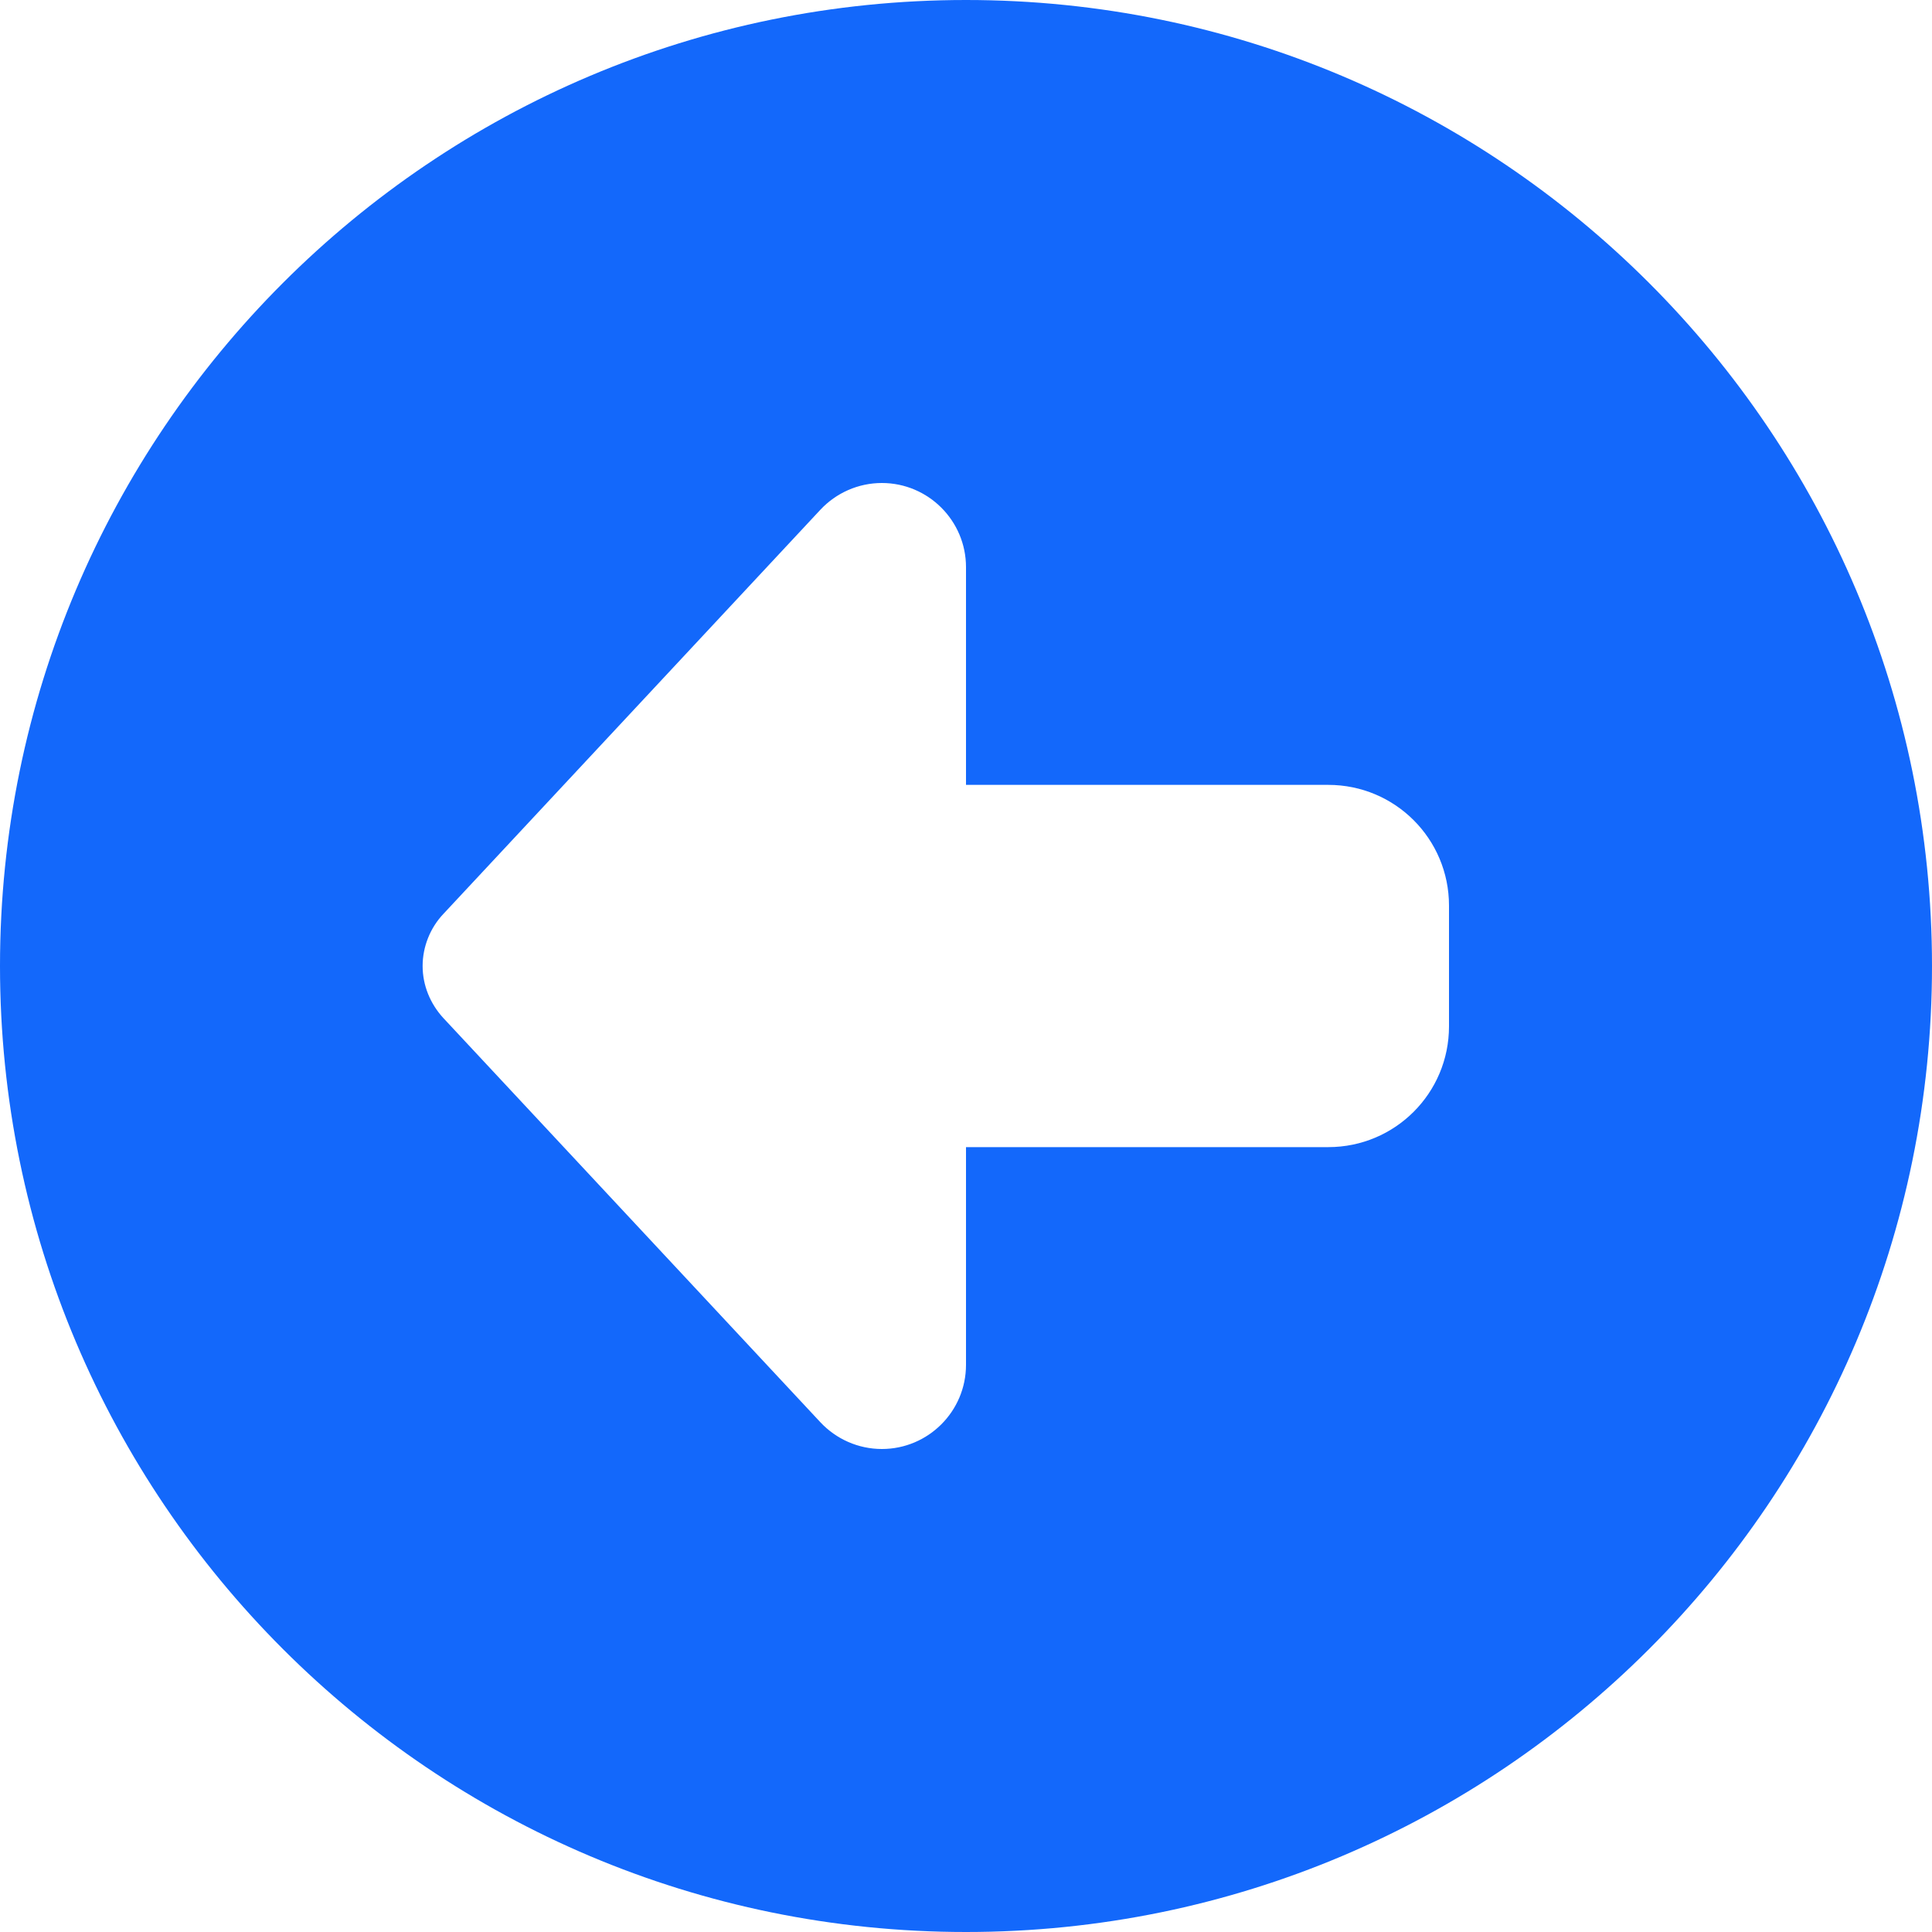
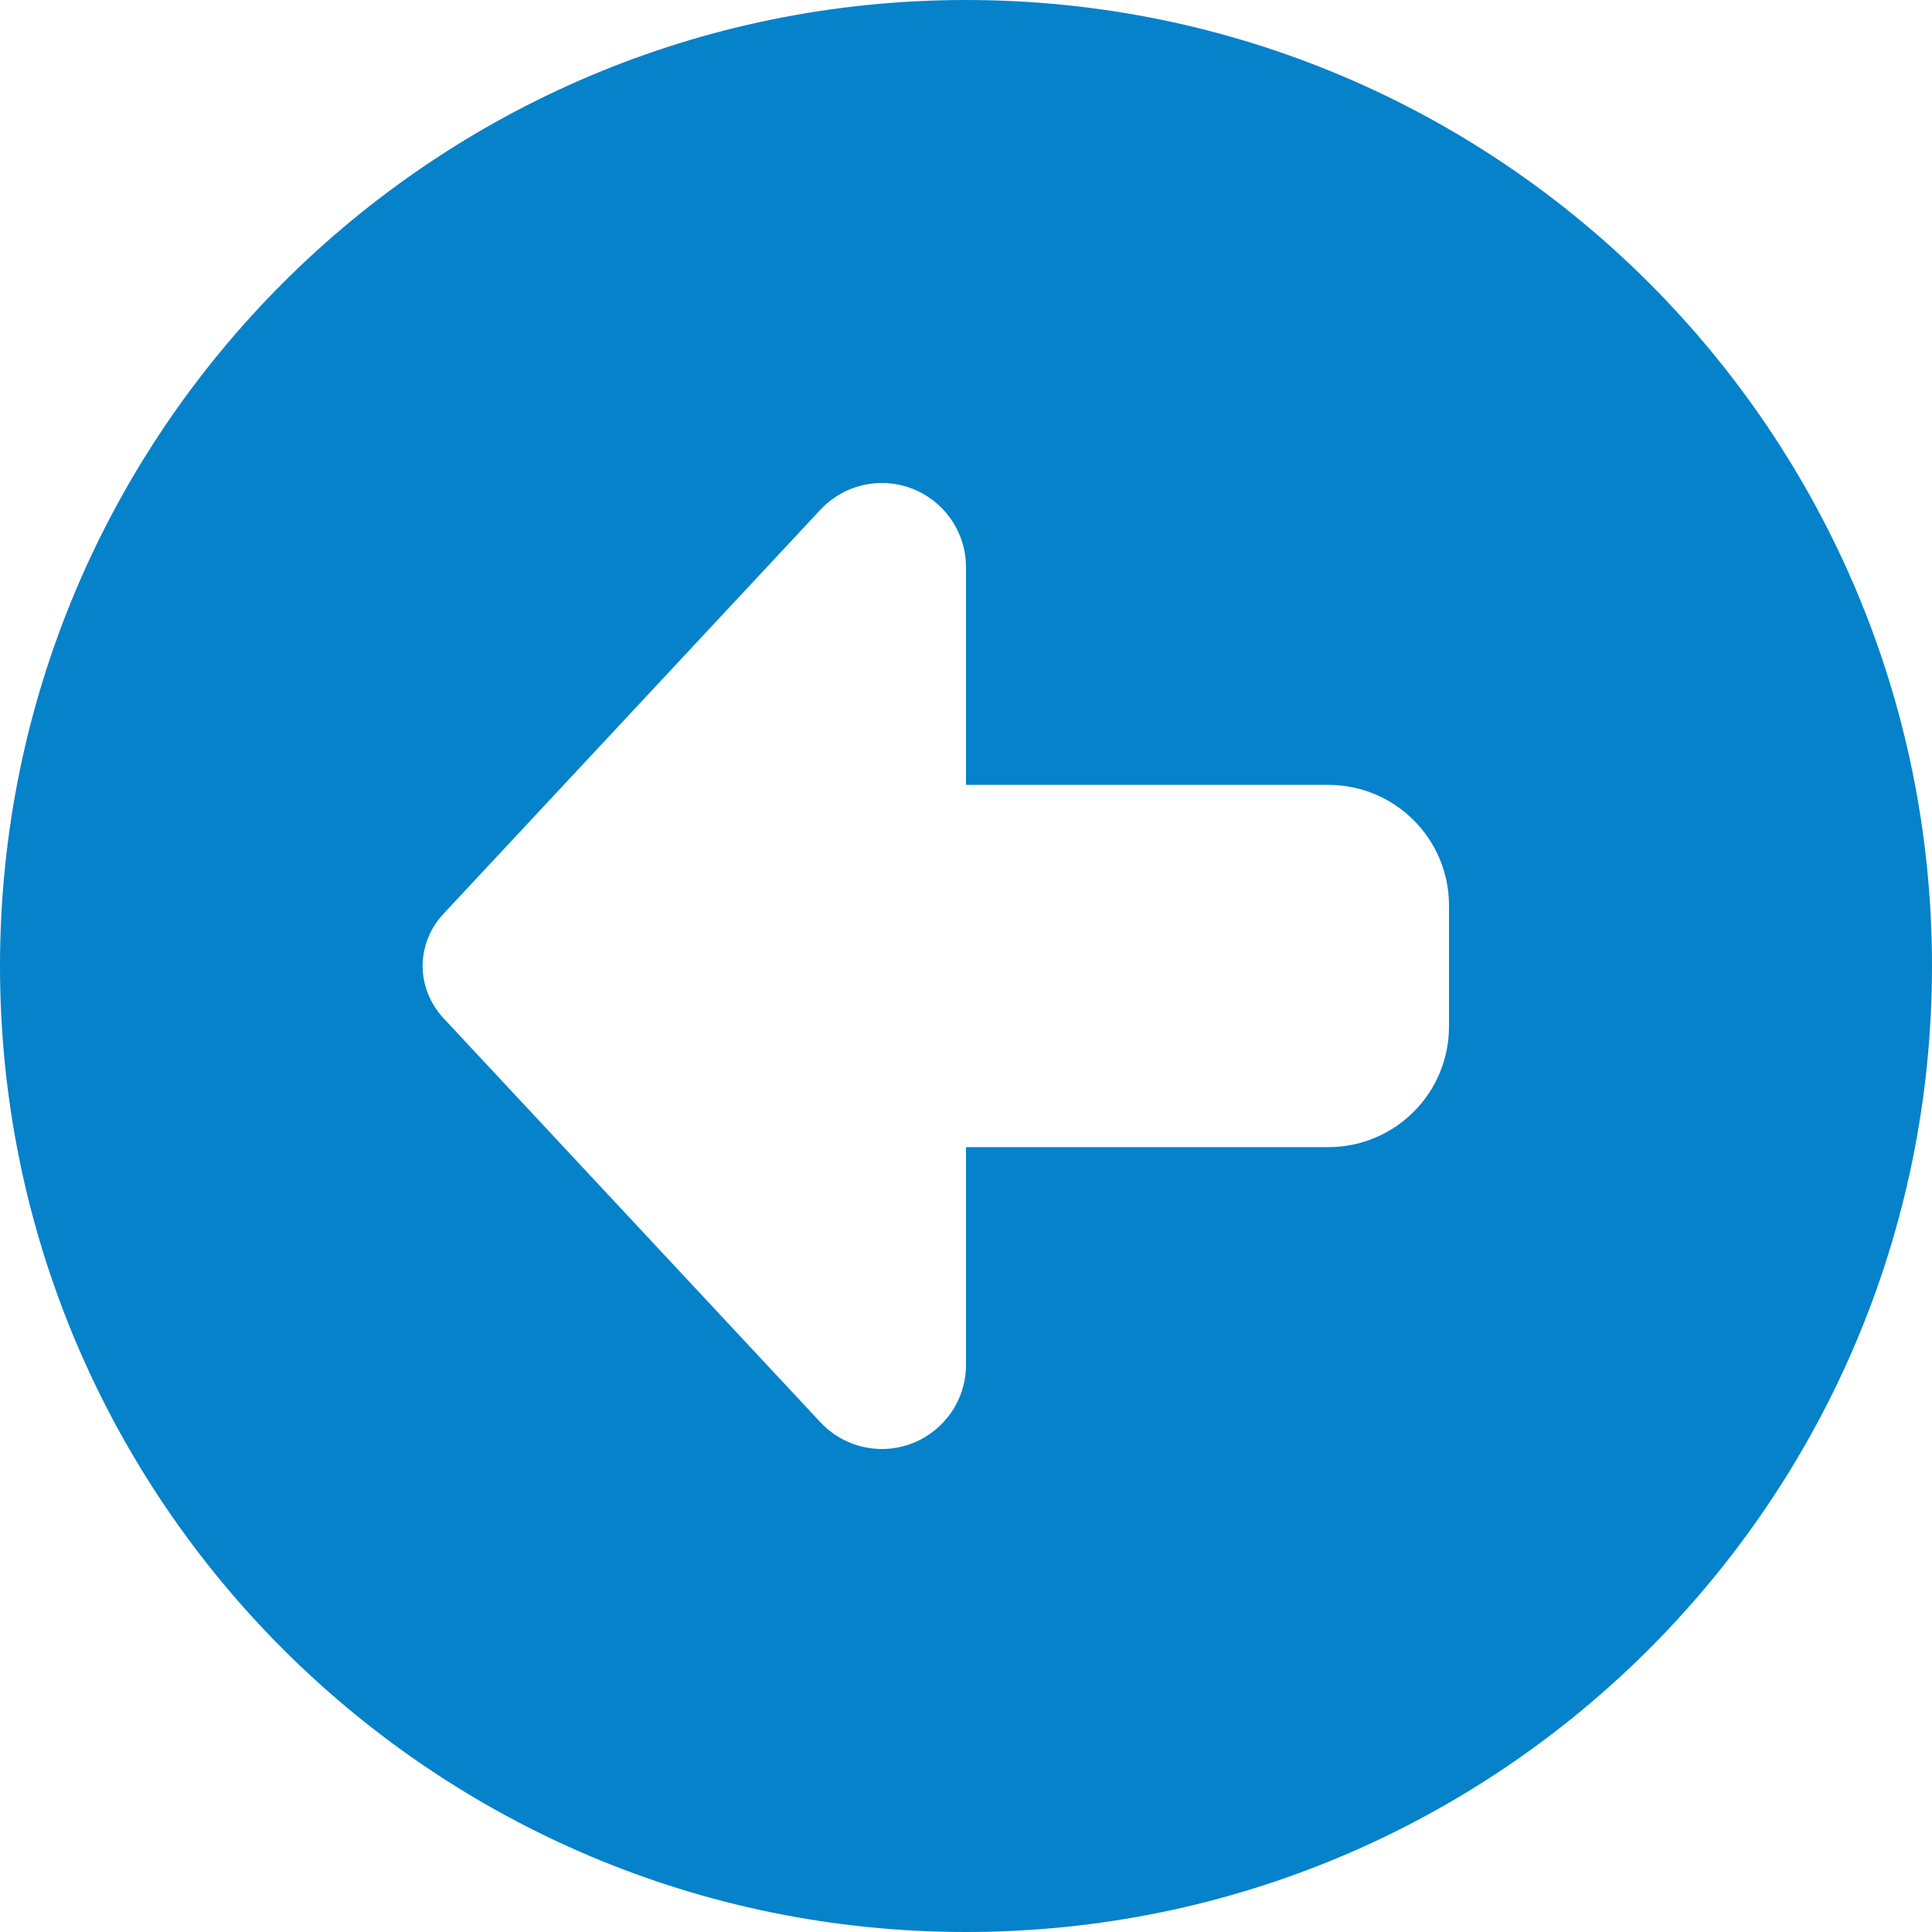
- <svg xmlns="http://www.w3.org/2000/svg" fill="#1368fb" viewBox="0 0 512 512">
+ <svg xmlns="http://www.w3.org/2000/svg" fill="#0582ca" viewBox="0 0 512 512">
  <path d="M512 256A256 256 0 1 0 0 256a256 256 0 1 0 512 0zM217.4 376.9L117.5 269.8c-3.5-3.8-5.5-8.7-5.5-13.8s2-10.1 5.5-13.8l99.9-107.1c4.2-4.5 10.1-7.1 16.3-7.1c12.3 0 22.3 10 22.3 22.3l0 57.7 96 0c17.7 0 32 14.3 32 32l0 32c0 17.7-14.3 32-32 32l-96 0 0 57.7c0 12.3-10 22.3-22.3 22.3c-6.2 0-12.1-2.6-16.3-7.1z" />
</svg>
